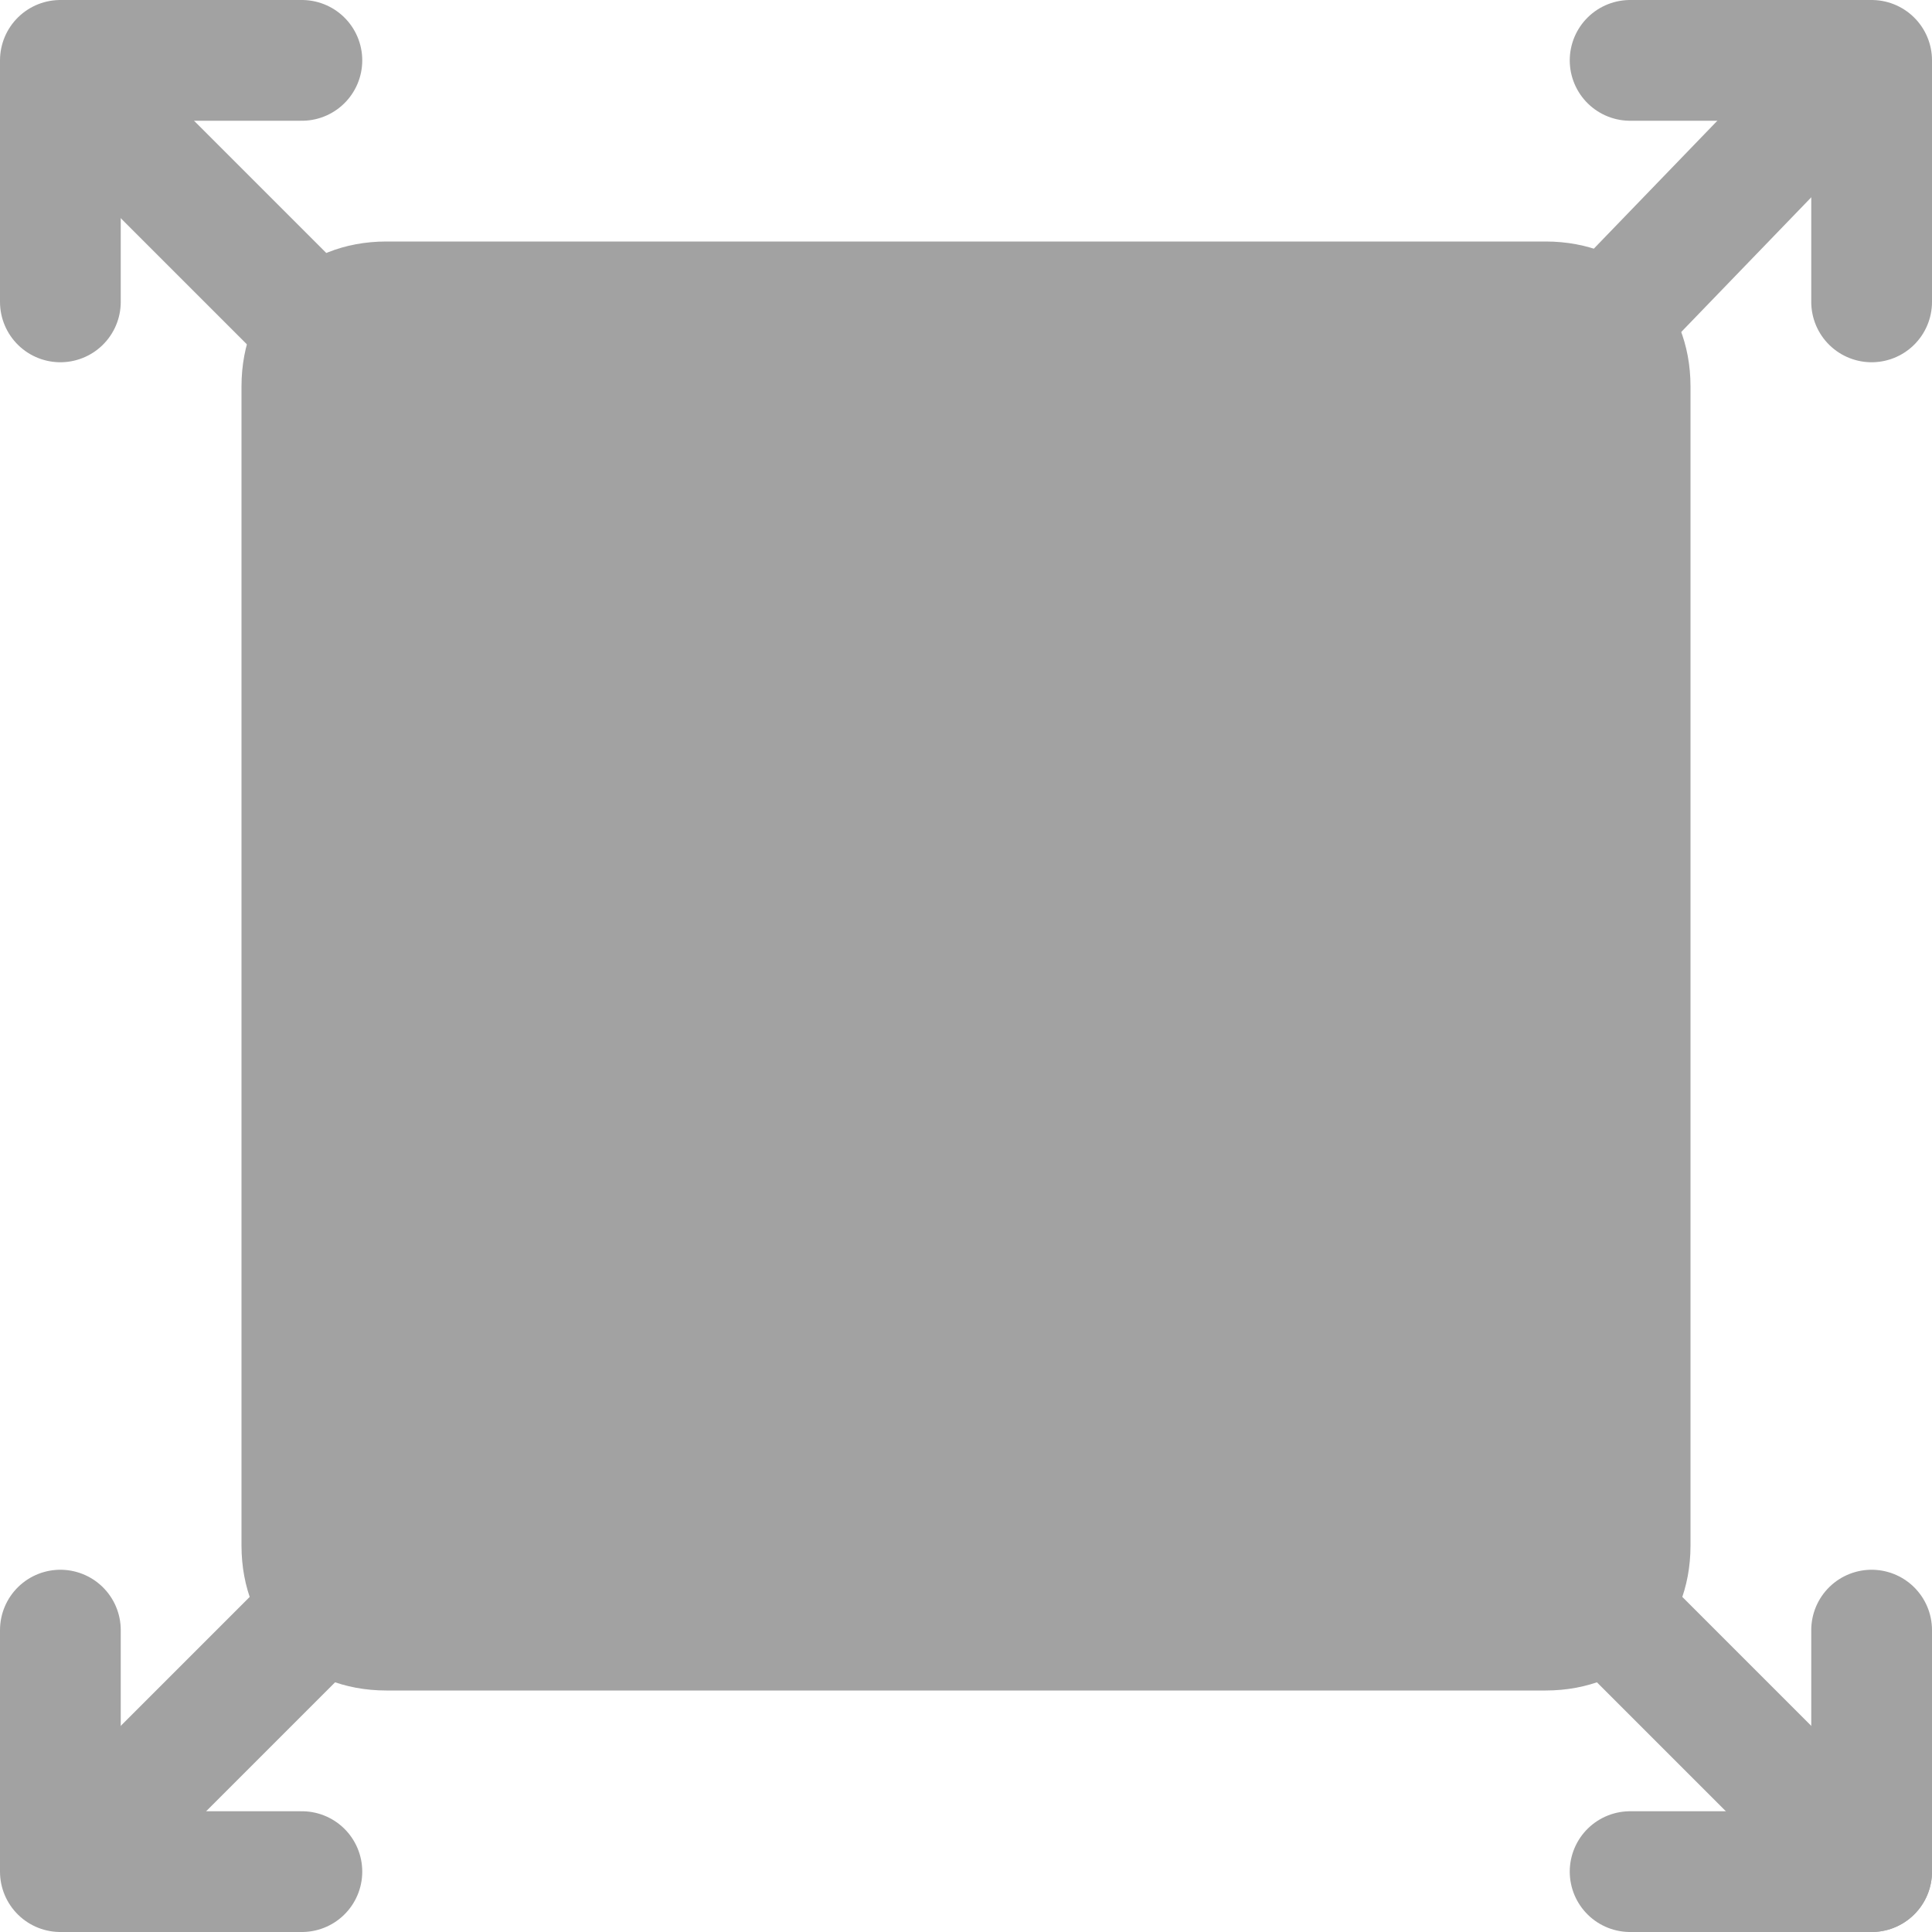
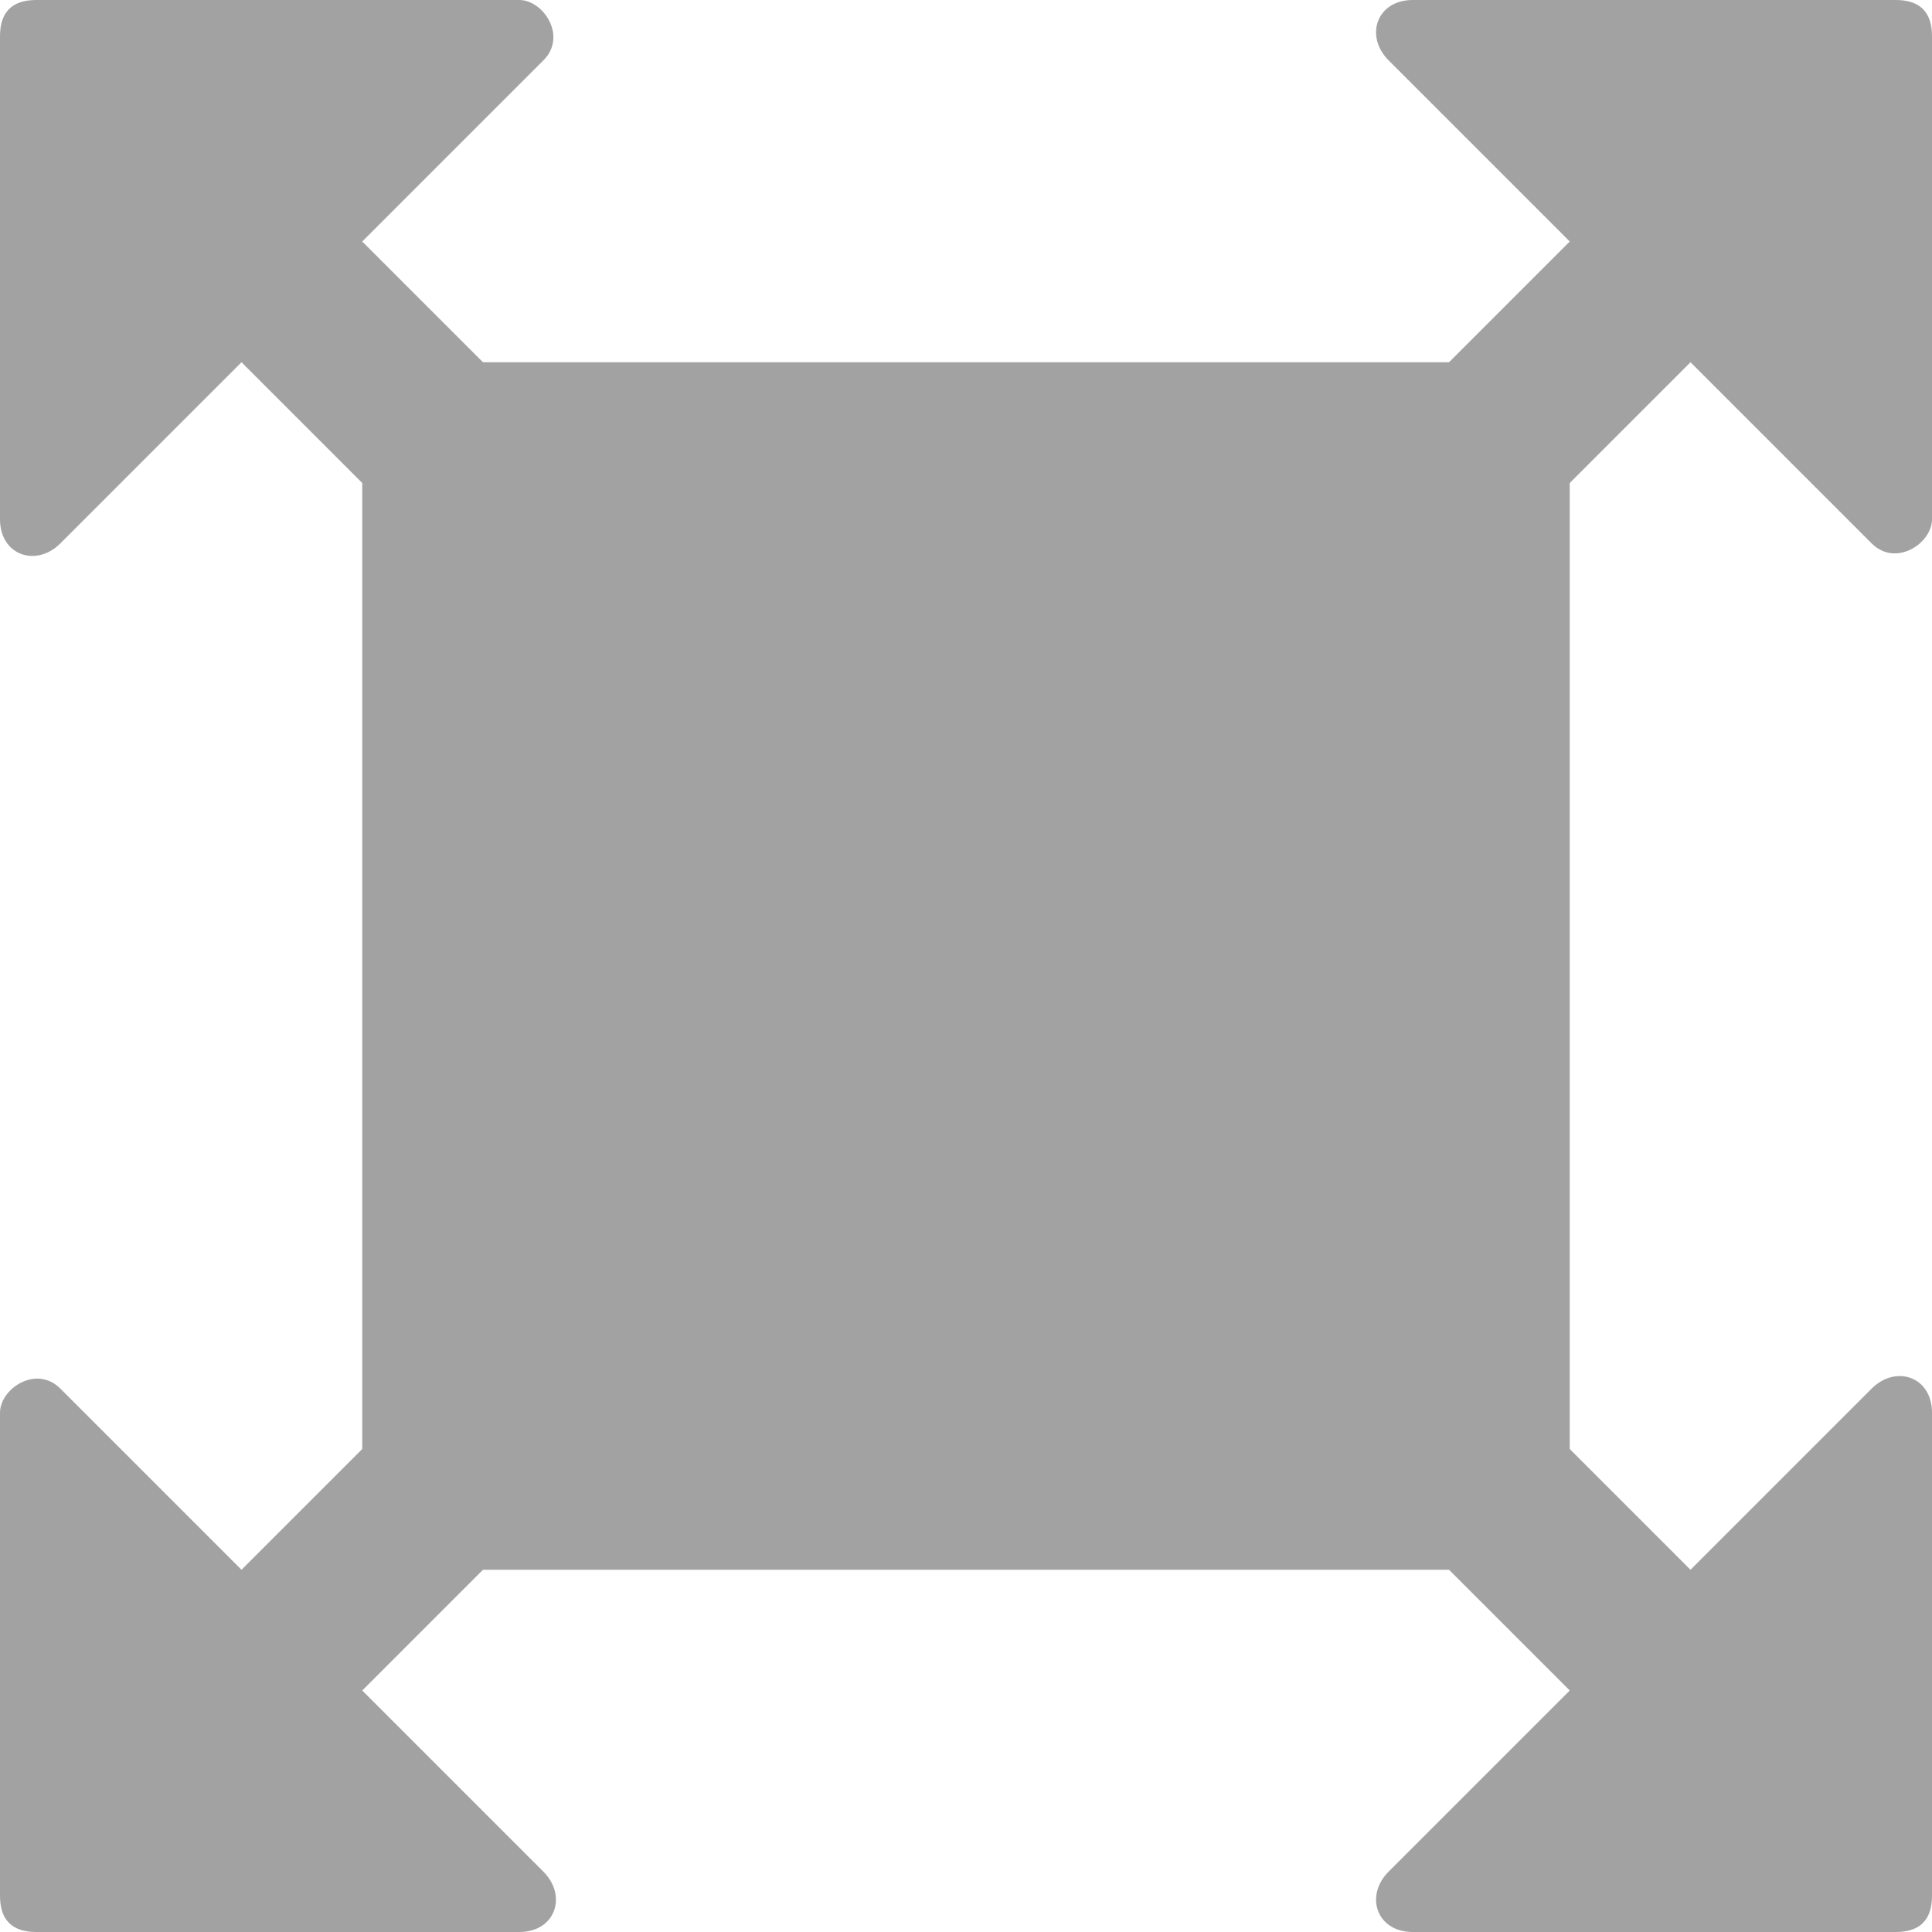
<svg xmlns="http://www.w3.org/2000/svg" version="1.1" id="图层_1" x="0px" y="0px" viewBox="0 0 16 16" enable-background="new 0 0 16 16" xml:space="preserve">
-   <polyline fill="none" stroke="#A2A2A2" stroke-linecap="round" stroke-linejoin="round" stroke-miterlimit="10" points="0.5,2.5   0.5,0.5 2.5,0.5 " />
-   <polyline fill="none" stroke="#A2A2A2" stroke-linecap="round" stroke-linejoin="round" stroke-miterlimit="10" points="13.5,0.5   15.5,0.5 15.5,2.5 " />
-   <line fill="none" stroke="#A2A2A2" stroke-linecap="round" stroke-miterlimit="10" x1="0.6" y1="0.7" x2="3.4" y2="3.5" />
-   <line fill="none" stroke="#A2A2A2" stroke-linecap="round" stroke-miterlimit="10" x1="15.4" y1="0.5" x2="12.6" y2="3.4" />
-   <polyline fill="none" stroke="#A2A2A2" stroke-linecap="round" stroke-linejoin="round" stroke-miterlimit="10" points="0.5,13.5   0.5,15.5 2.5,15.5 " />
-   <polyline fill="none" stroke="#A2A2A2" stroke-linecap="round" stroke-linejoin="round" stroke-miterlimit="10" points="13.5,15.5   15.5,15.5 15.5,13.5 " />
-   <line fill="none" stroke="#A2A2A2" stroke-linecap="round" stroke-miterlimit="10" x1="0.6" y1="15.4" x2="3.4" y2="12.6" />
-   <line fill="none" stroke="#A2A2A2" stroke-linecap="round" stroke-miterlimit="10" x1="15.5" y1="15.5" x2="12.7" y2="12.7" />
-   <path fill="#A2A2A2" d="M12.8,14H3.2C2.5,14,2,13.5,2,12.8V3.2C2,2.5,2.5,2,3.2,2h9.6C13.5,2,14,2.5,14,3.2v9.6  C14,13.5,13.5,14,12.8,14z" />
+   <path fill="#A2A2A2" d="M13,12c0,0.6-0.4,1-1,1H4c-0.6,0-1-0.4-1-1V4c0-0.6,0.4-1,1-1h8c0.6,0,1,0.4,1,1V12z" />
+   <path fill="#A2A2A2" d="M4.8,3.8L3,2l1.5-1.5C4.7,0.3,4.5,0,4.3,0h-4C0.1,0,0,0.1,0,0.3v4c0,0.3,0.3,0.4,0.5,0.2L2,3l1.8,1.8  C4,5,4.3,5,4.5,4.8l0.3-0.3C5,4.3,5,4,4.8,3.8z" />
+   <path fill="#A2A2A2" d="M12.2,4.8L14,3l1.5,1.5C15.7,4.7,16,4.5,16,4.3v-4C16,0.1,15.9,0,15.7,0h-4c-0.3,0-0.4,0.3-0.2,0.5L13,2  l-1.8,1.8C11,4,11,4.3,11.2,4.5l0.3,0.3C11.7,5,12,5,12.2,4.8z" />
+   <path fill="#A2A2A2" d="M11.2,12.2L13,14l-1.5,1.5c-0.2,0.2-0.1,0.5,0.2,0.5h4c0.2,0,0.3-0.1,0.3-0.3v-4c0-0.3-0.3-0.4-0.5-0.2  L14,13l-1.8-1.8c-0.2-0.2-0.5-0.2-0.7,0l-0.3,0.3C11,11.7,11,12,11.2,12.2z" />
+   <path fill="#A2A2A2" d="M3.8,11.2L2,13l-1.5-1.5C0.3,11.3,0,11.5,0,11.7l0,4C0,15.9,0.1,16,0.3,16h4c0.3,0,0.4-0.3,0.2-0.5L3,14  l1.8-1.8C5,12,5,11.7,4.8,11.5l-0.3-0.3C4.3,11,4,11,3.8,11.2z" />
</svg>
